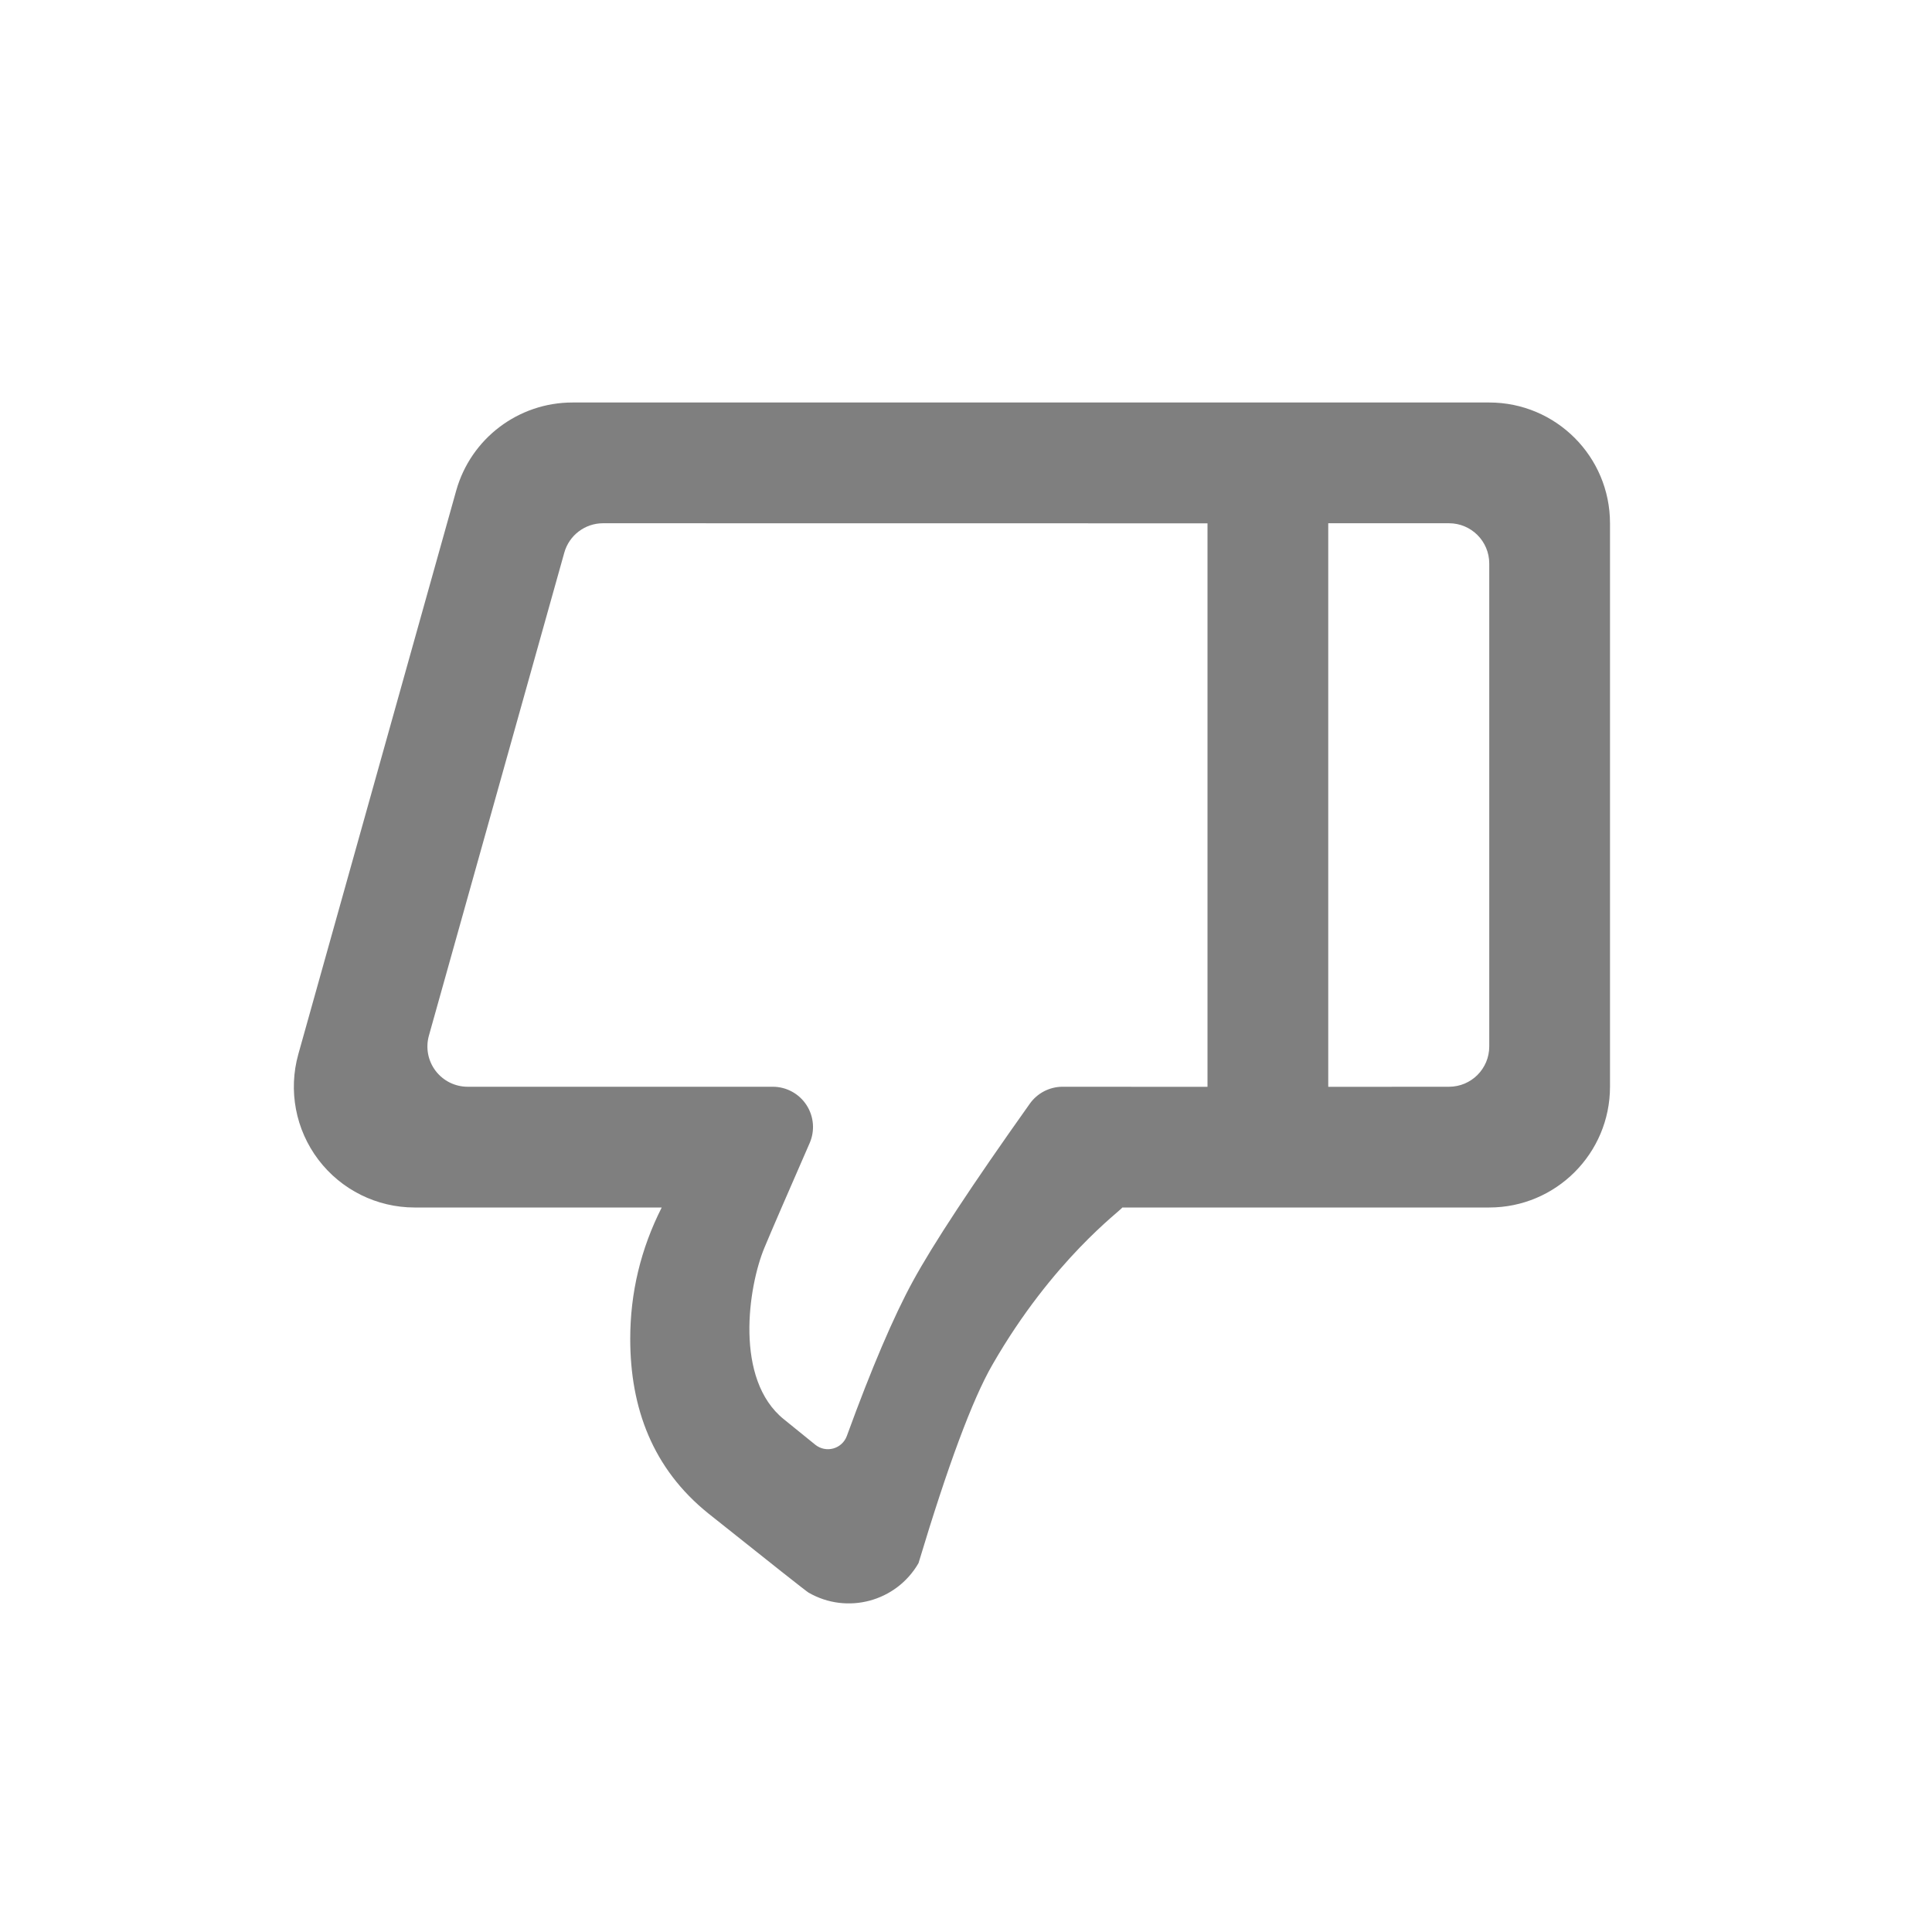
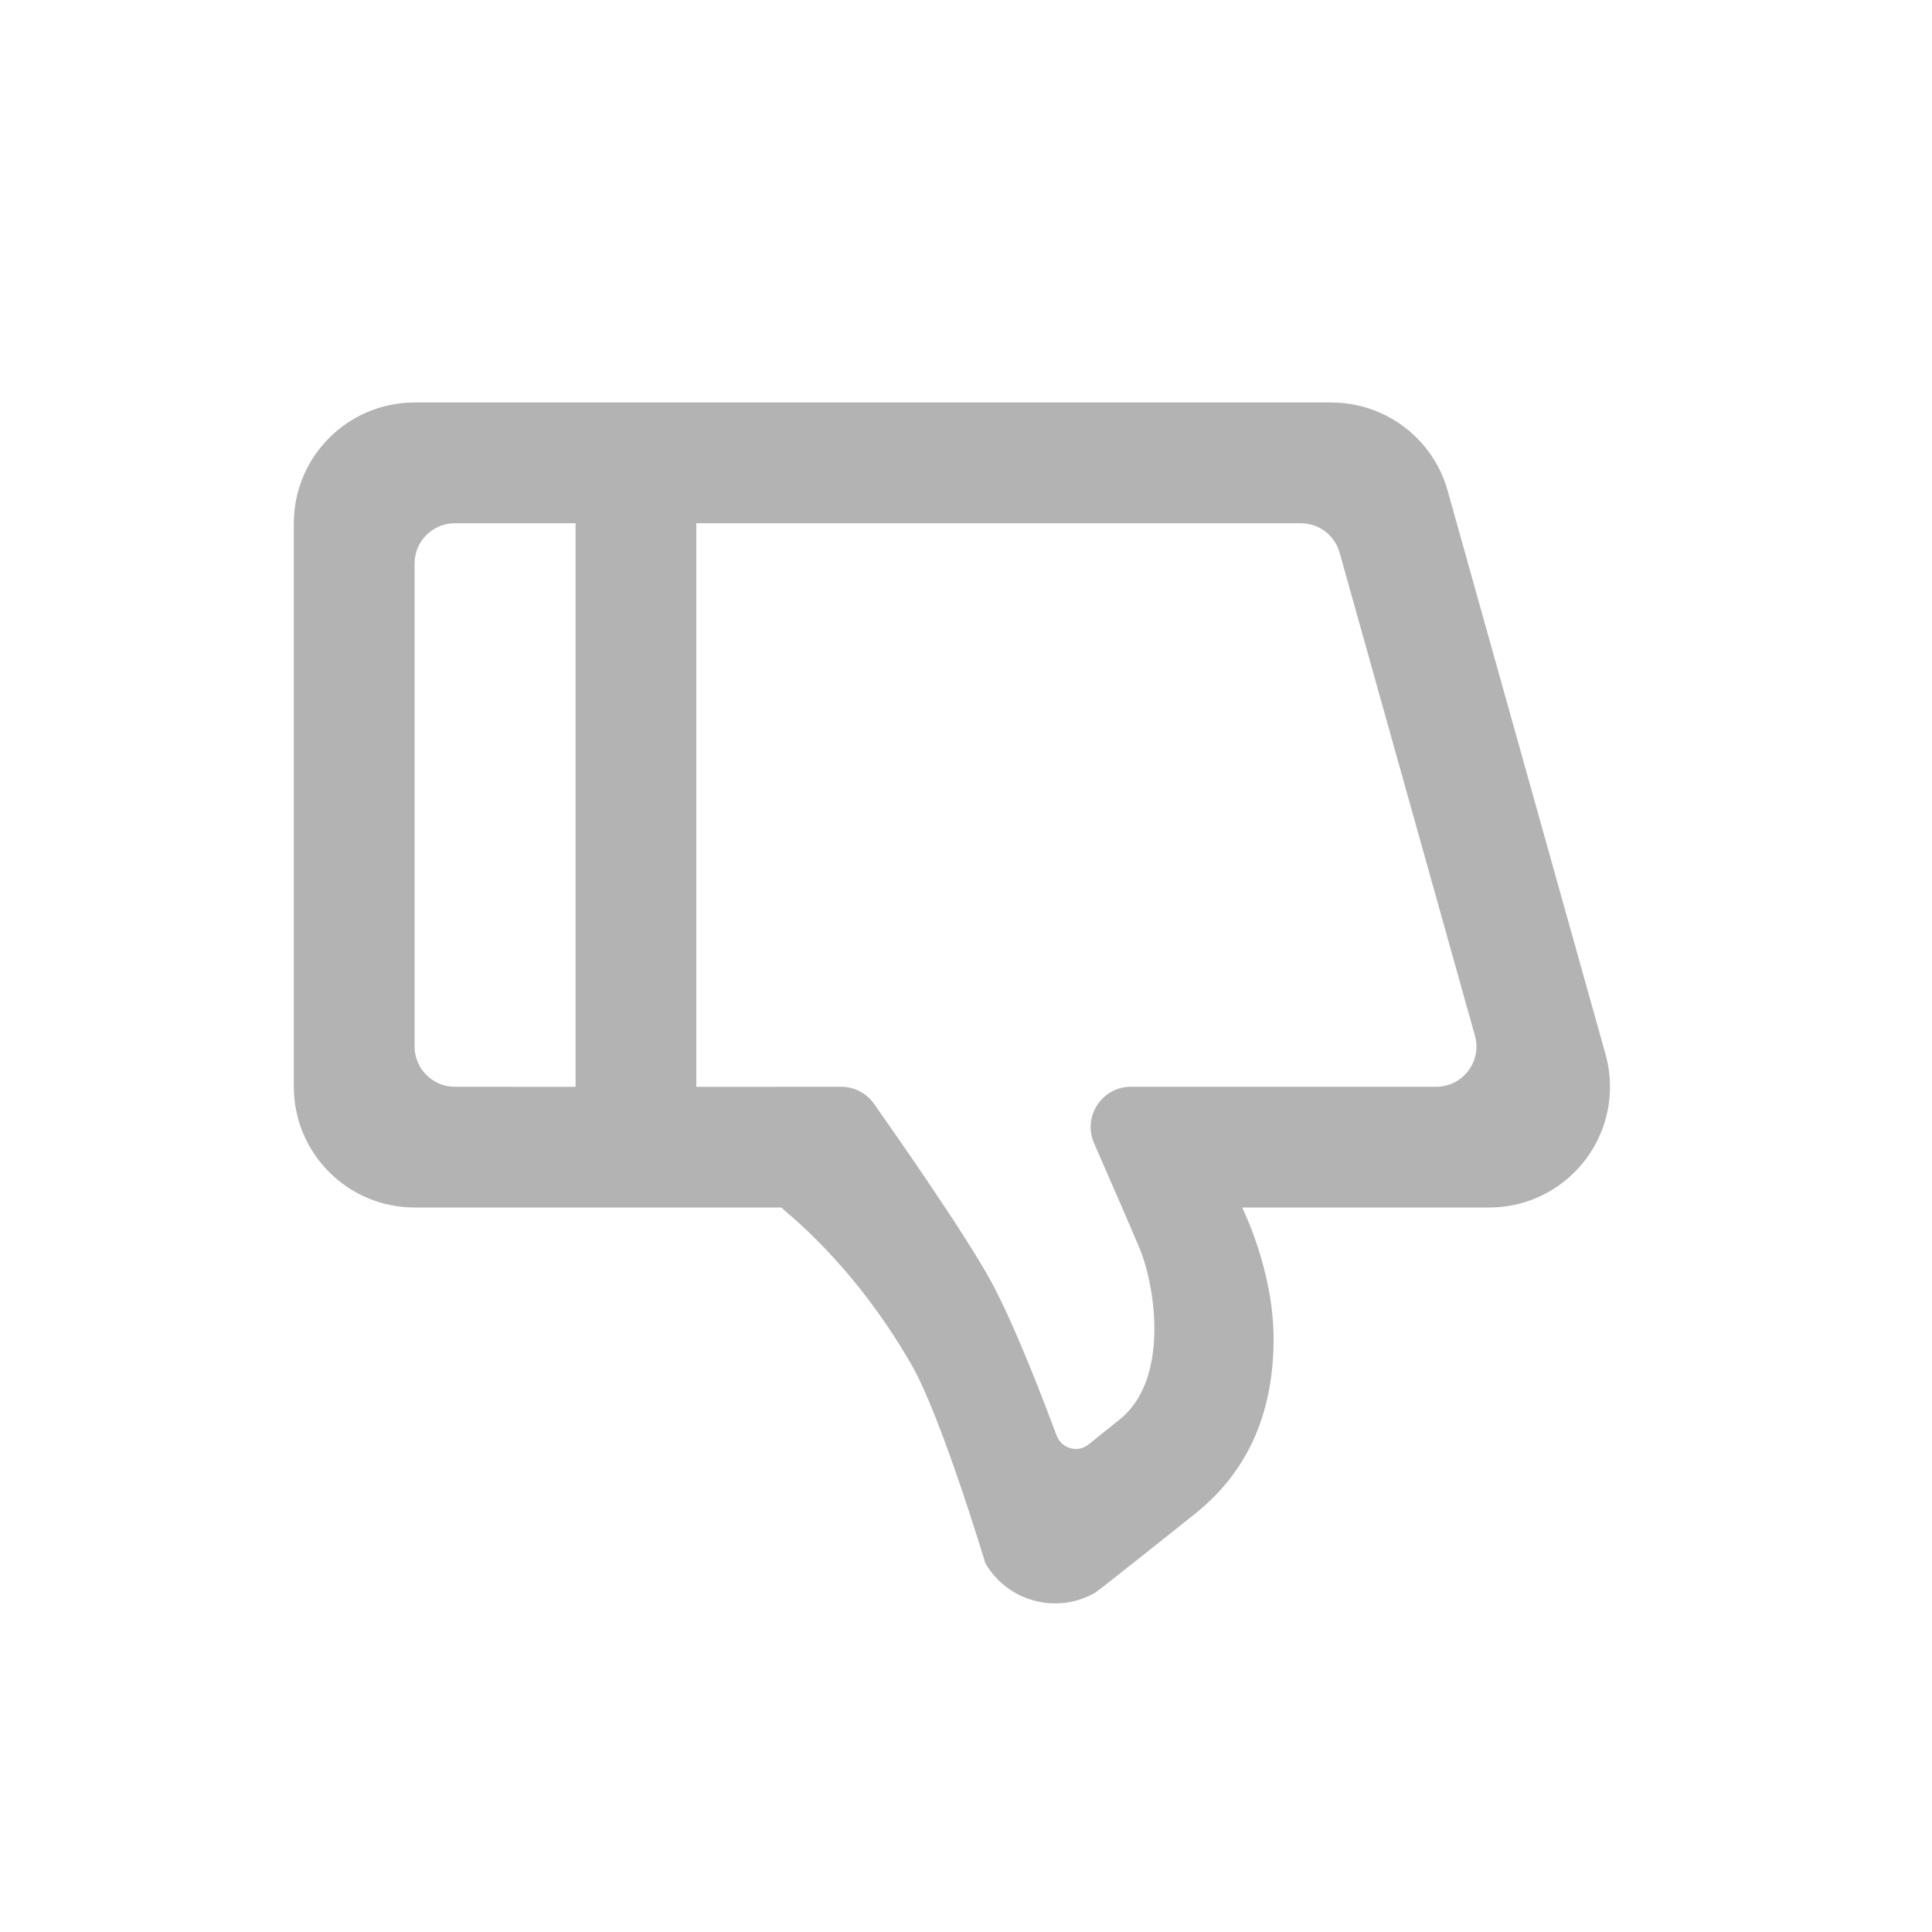
- <svg xmlns="http://www.w3.org/2000/svg" t="1765345314418" class="icon" viewBox="0 0 1024 1024" version="1.1" p-id="2989" width="200" height="200">
-   <path d="M428.544 844.117c-1.237-0.725-18.901-14.677-53.035-41.898-29.653-23.808-41.472-56.022-41.472-92.587 0-24.405 5.547-47.616 16.683-69.632H219.733a64 64 0 0 1-61.61-81.28l83.669-298.667a64 64 0 0 1 61.653-46.72h485.888a64 64 0 0 1 64 64V576a64 64 0 0 1-64 64H594.86c-0.64 1.493-36.907 27.648-68.907 83.413-10.581 18.347-23.595 53.419-39.125 105.088a42.667 42.667 0 0 1-58.283 15.616zM704 576.043l64-0.043a21.333 21.333 0 0 0 21.333-21.333v-256A21.333 21.333 0 0 0 768 277.333h-64v298.71z m-64 0V277.376l-320.427-0.043a21.333 21.333 0 0 0-20.48 15.574l-71.765 256A21.333 21.333 0 0 0 247.893 576H409.6a21.333 21.333 0 0 1 19.456 30.037c-11.733 26.88-19.712 45.227-23.85 55.168-8.662 20.736-16.086 69.931 10.325 91.094l16.64 13.482a10.667 10.667 0 0 0 16.64-4.608c13.141-36.053 24.832-63.402 34.986-82.005 10.667-19.584 31.318-50.987 62.038-94.208a21.333 21.333 0 0 1 17.152-8.96l76.97 0.043z" fill-opacity=".5" p-id="2990" />
+ <svg xmlns="http://www.w3.org/2000/svg" viewBox="0 0 24 24" width="24" height="24" fill="none" customFrame="#000000">
+   <rect id="bad_sel" width="24" height="24" x="0" y="0" />
+   <path id="icon" d="M5.151 13.802C5.151 13.802 6.35 14.759 6.394 14.784C6.872 15.06 7.484 14.896 7.76 14.418C7.76 14.418 8.305 12.601 8.676 11.955C9.427 10.648 10.277 10.035 10.292 10L14.85 10C15.678 10 16.35 9.328 16.35 8.5L16.35 1.5C16.35 0.672 15.678 0 14.85 0L3.461 0C2.789 0 2.198 0.448 2.017 1.095L0.056 8.095C0.019 8.227 0 8.363 0 8.5C0 9.328 0.672 10 1.5 10L4.57 10C4.57 10 4.179 10.774 4.179 11.631C4.179 12.489 4.455 13.244 5.151 13.802ZM11.35 1.5L11.35 8.501L9.55 8.5C9.389 8.5 9.238 8.578 9.144 8.71C8.81 9.184 8.003 10.342 7.689 10.918C7.406 11.438 7.055 12.347 6.874 12.834C6.813 12.995 6.613 13.052 6.478 12.944L6.09 12.632C5.471 12.136 5.644 10.983 5.848 10.497C5.955 10.242 6.205 9.669 6.409 9.202C6.554 8.871 6.312 8.5 5.951 8.5L2.159 8.5C1.828 8.5 1.589 8.184 1.678 7.865L3.359 1.865C3.42 1.649 3.616 1.5 3.841 1.5L11.35 1.5ZM12.85 8.501L14.35 8.5C14.626 8.5 14.85 8.276 14.85 8L14.85 2C14.85 1.724 14.626 1.5 14.35 1.5L12.85 1.5L12.85 8.501Z" fill="rgb(0,0,0)" fill-opacity="0.3" fill-rule="evenodd" transform="matrix(-1,0,0,1,20,5)" />
+   <path id="icon" d="M6.394 14.784C6.872 15.06 7.484 14.896 7.76 14.418C7.76 14.418 8.305 12.601 8.676 11.955C9.427 10.648 10.277 10.035 10.292 10L14.85 10C15.678 10 16.35 9.328 16.35 8.5L16.35 1.5C16.35 0.672 15.678 0 14.85 0L3.461 0C2.789 0 2.198 0.448 2.017 1.095L0.056 8.095C0.019 8.227 0 8.363 0 8.5C0 9.328 0.672 10 1.5 10L4.57 10C4.57 10 4.179 10.774 4.179 11.631C4.179 12.489 4.455 13.244 5.151 13.802C5.151 13.802 6.35 14.759 6.394 14.784ZM11.35 8.501L9.55 8.5C9.389 8.5 9.238 8.578 9.144 8.71C8.81 9.184 8.003 10.342 7.689 10.918C7.406 11.438 7.055 12.347 6.874 12.834C6.813 12.995 6.613 13.052 6.478 12.944L6.09 12.632C5.471 12.136 5.644 10.983 5.848 10.497C5.955 10.242 6.205 9.669 6.409 9.202C6.554 8.871 6.312 8.5 5.951 8.5L2.159 8.5C1.828 8.5 1.589 8.184 1.678 7.865L3.359 1.865C3.42 1.649 3.616 1.5 3.841 1.5L11.35 1.5L11.35 8.501ZM14.35 8.5C14.626 8.5 14.85 8.276 14.85 8L14.85 2C14.85 1.724 14.626 1.5 14.35 1.5L12.85 1.5L12.85 8.501L14.35 8.5Z" fill-rule="evenodd" stroke="rgb(151,151,151)" stroke-opacity="0" stroke-width="1" transform="matrix(-1,0,0,1,20,5)" />
</svg>
